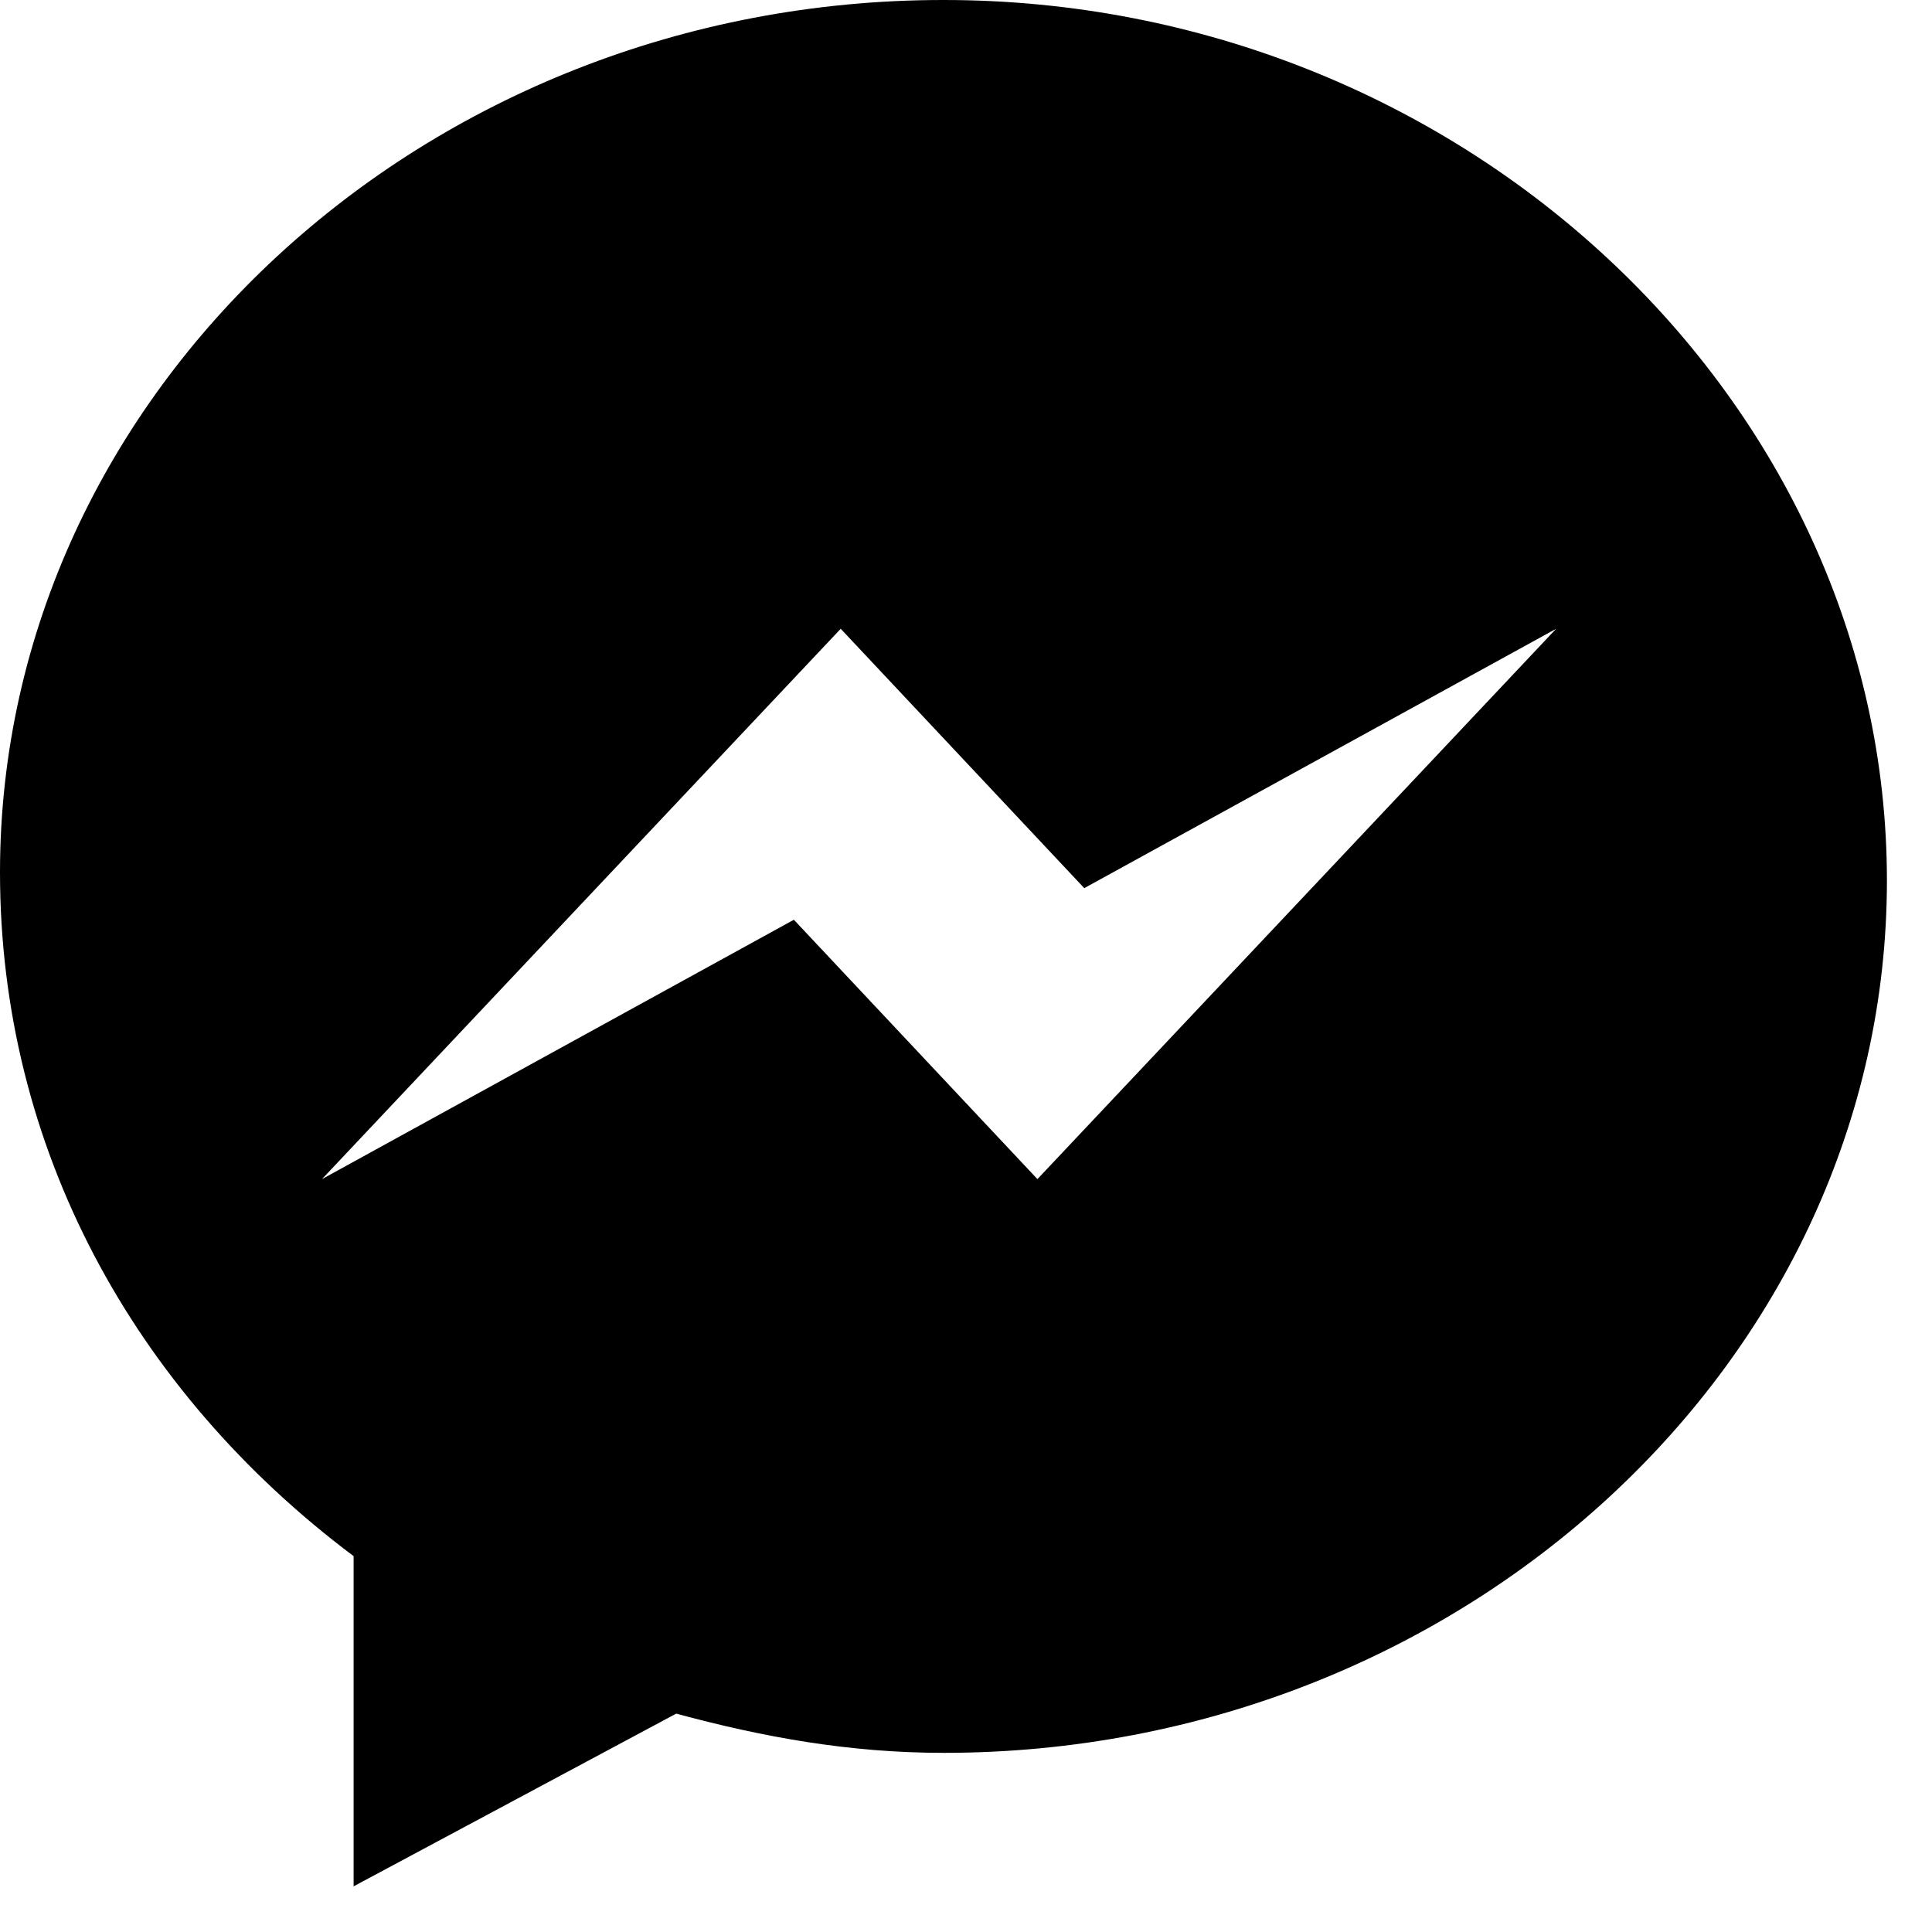
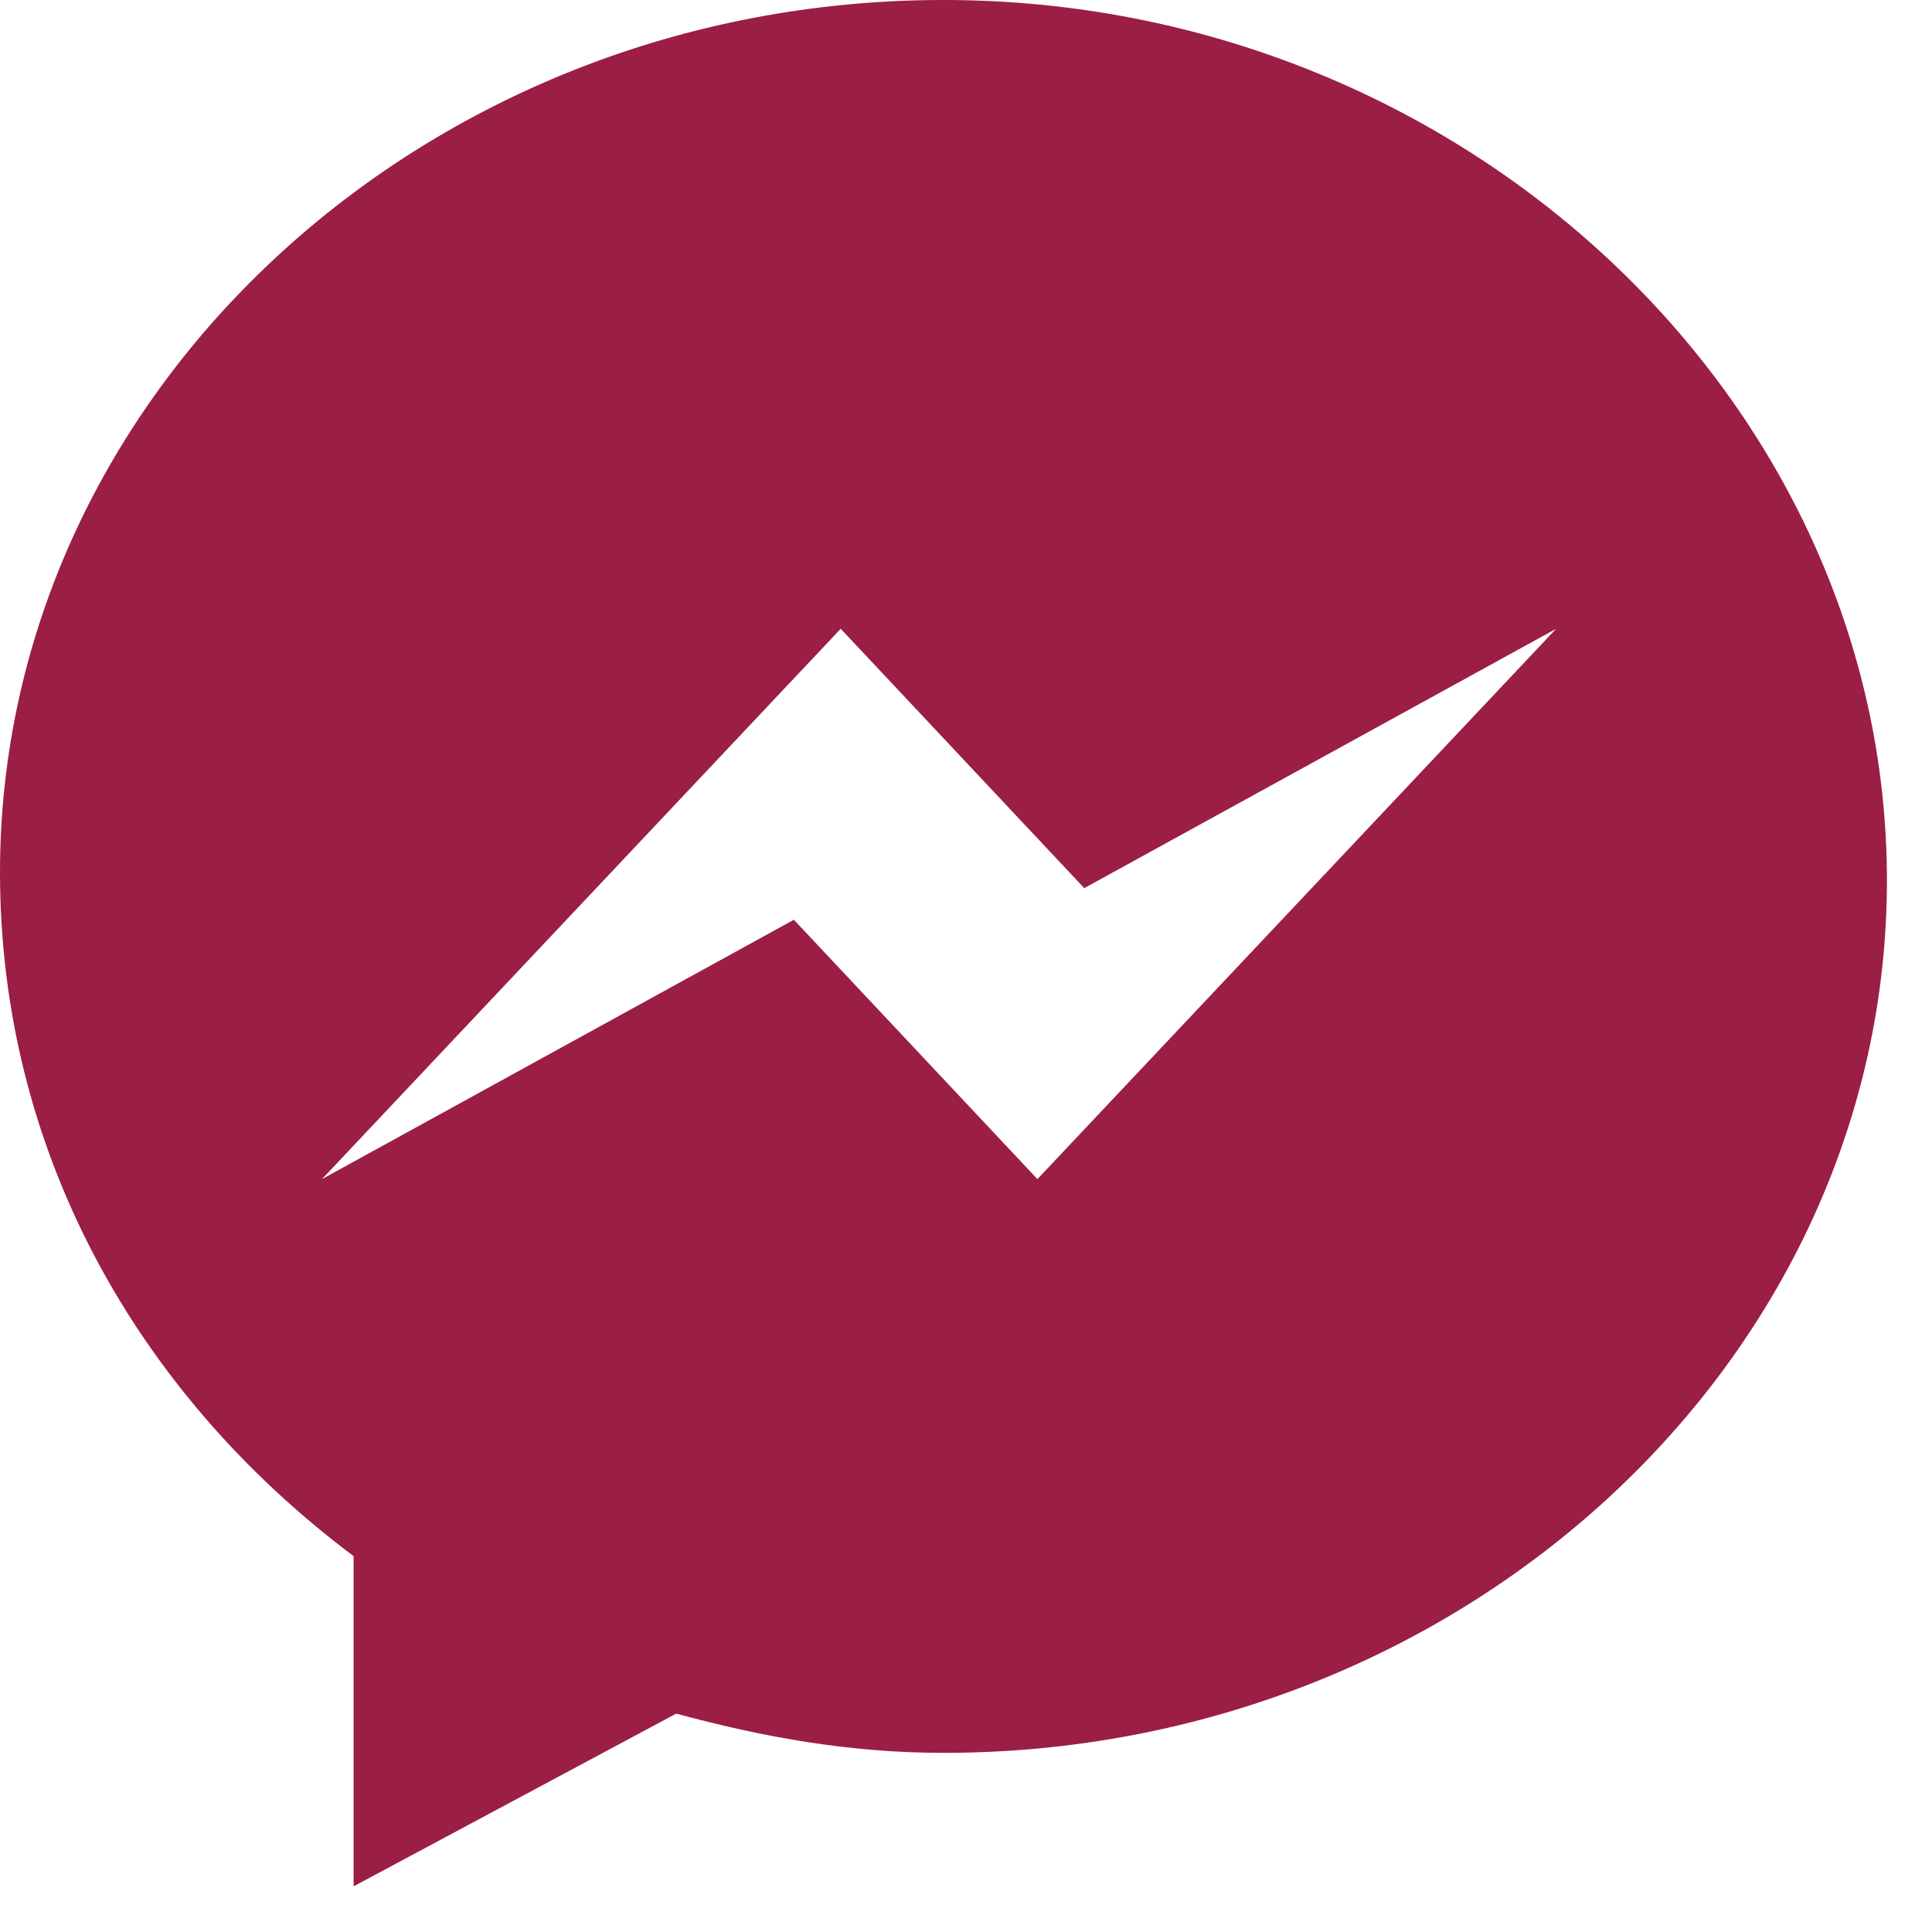
<svg xmlns="http://www.w3.org/2000/svg" width="33" height="33" viewBox="0 0 33 33" fill="none">
-   <path d="M16.11 0C7.25 0 0 6.71 0 14.9C0 19.6 2.28 23.76 6.04 26.58V32.22L11.55 29.27C13.03 29.67 14.5 29.94 16.12 29.94C24.98 29.94 32.23 23.23 32.23 15.04C32.23 6.85 24.98 0 16.12 0H16.11ZM17.72 20.14L13.56 15.71L5.5 20.14L14.36 10.74L18.52 15.17L26.58 10.74L17.72 20.14Z" fill="black" />
+   <path d="M16.11 0C7.25 0 0 6.71 0 14.9C0 19.6 2.28 23.76 6.04 26.58V32.22L11.55 29.27C13.03 29.67 14.5 29.94 16.12 29.94C24.98 29.94 32.23 23.23 32.23 15.04C32.23 6.85 24.98 0 16.12 0H16.11ZM17.72 20.14L13.56 15.71L5.5 20.14L14.36 10.74L18.52 15.17L26.58 10.74L17.72 20.14Z" fill="#9B1E44" />
</svg>
